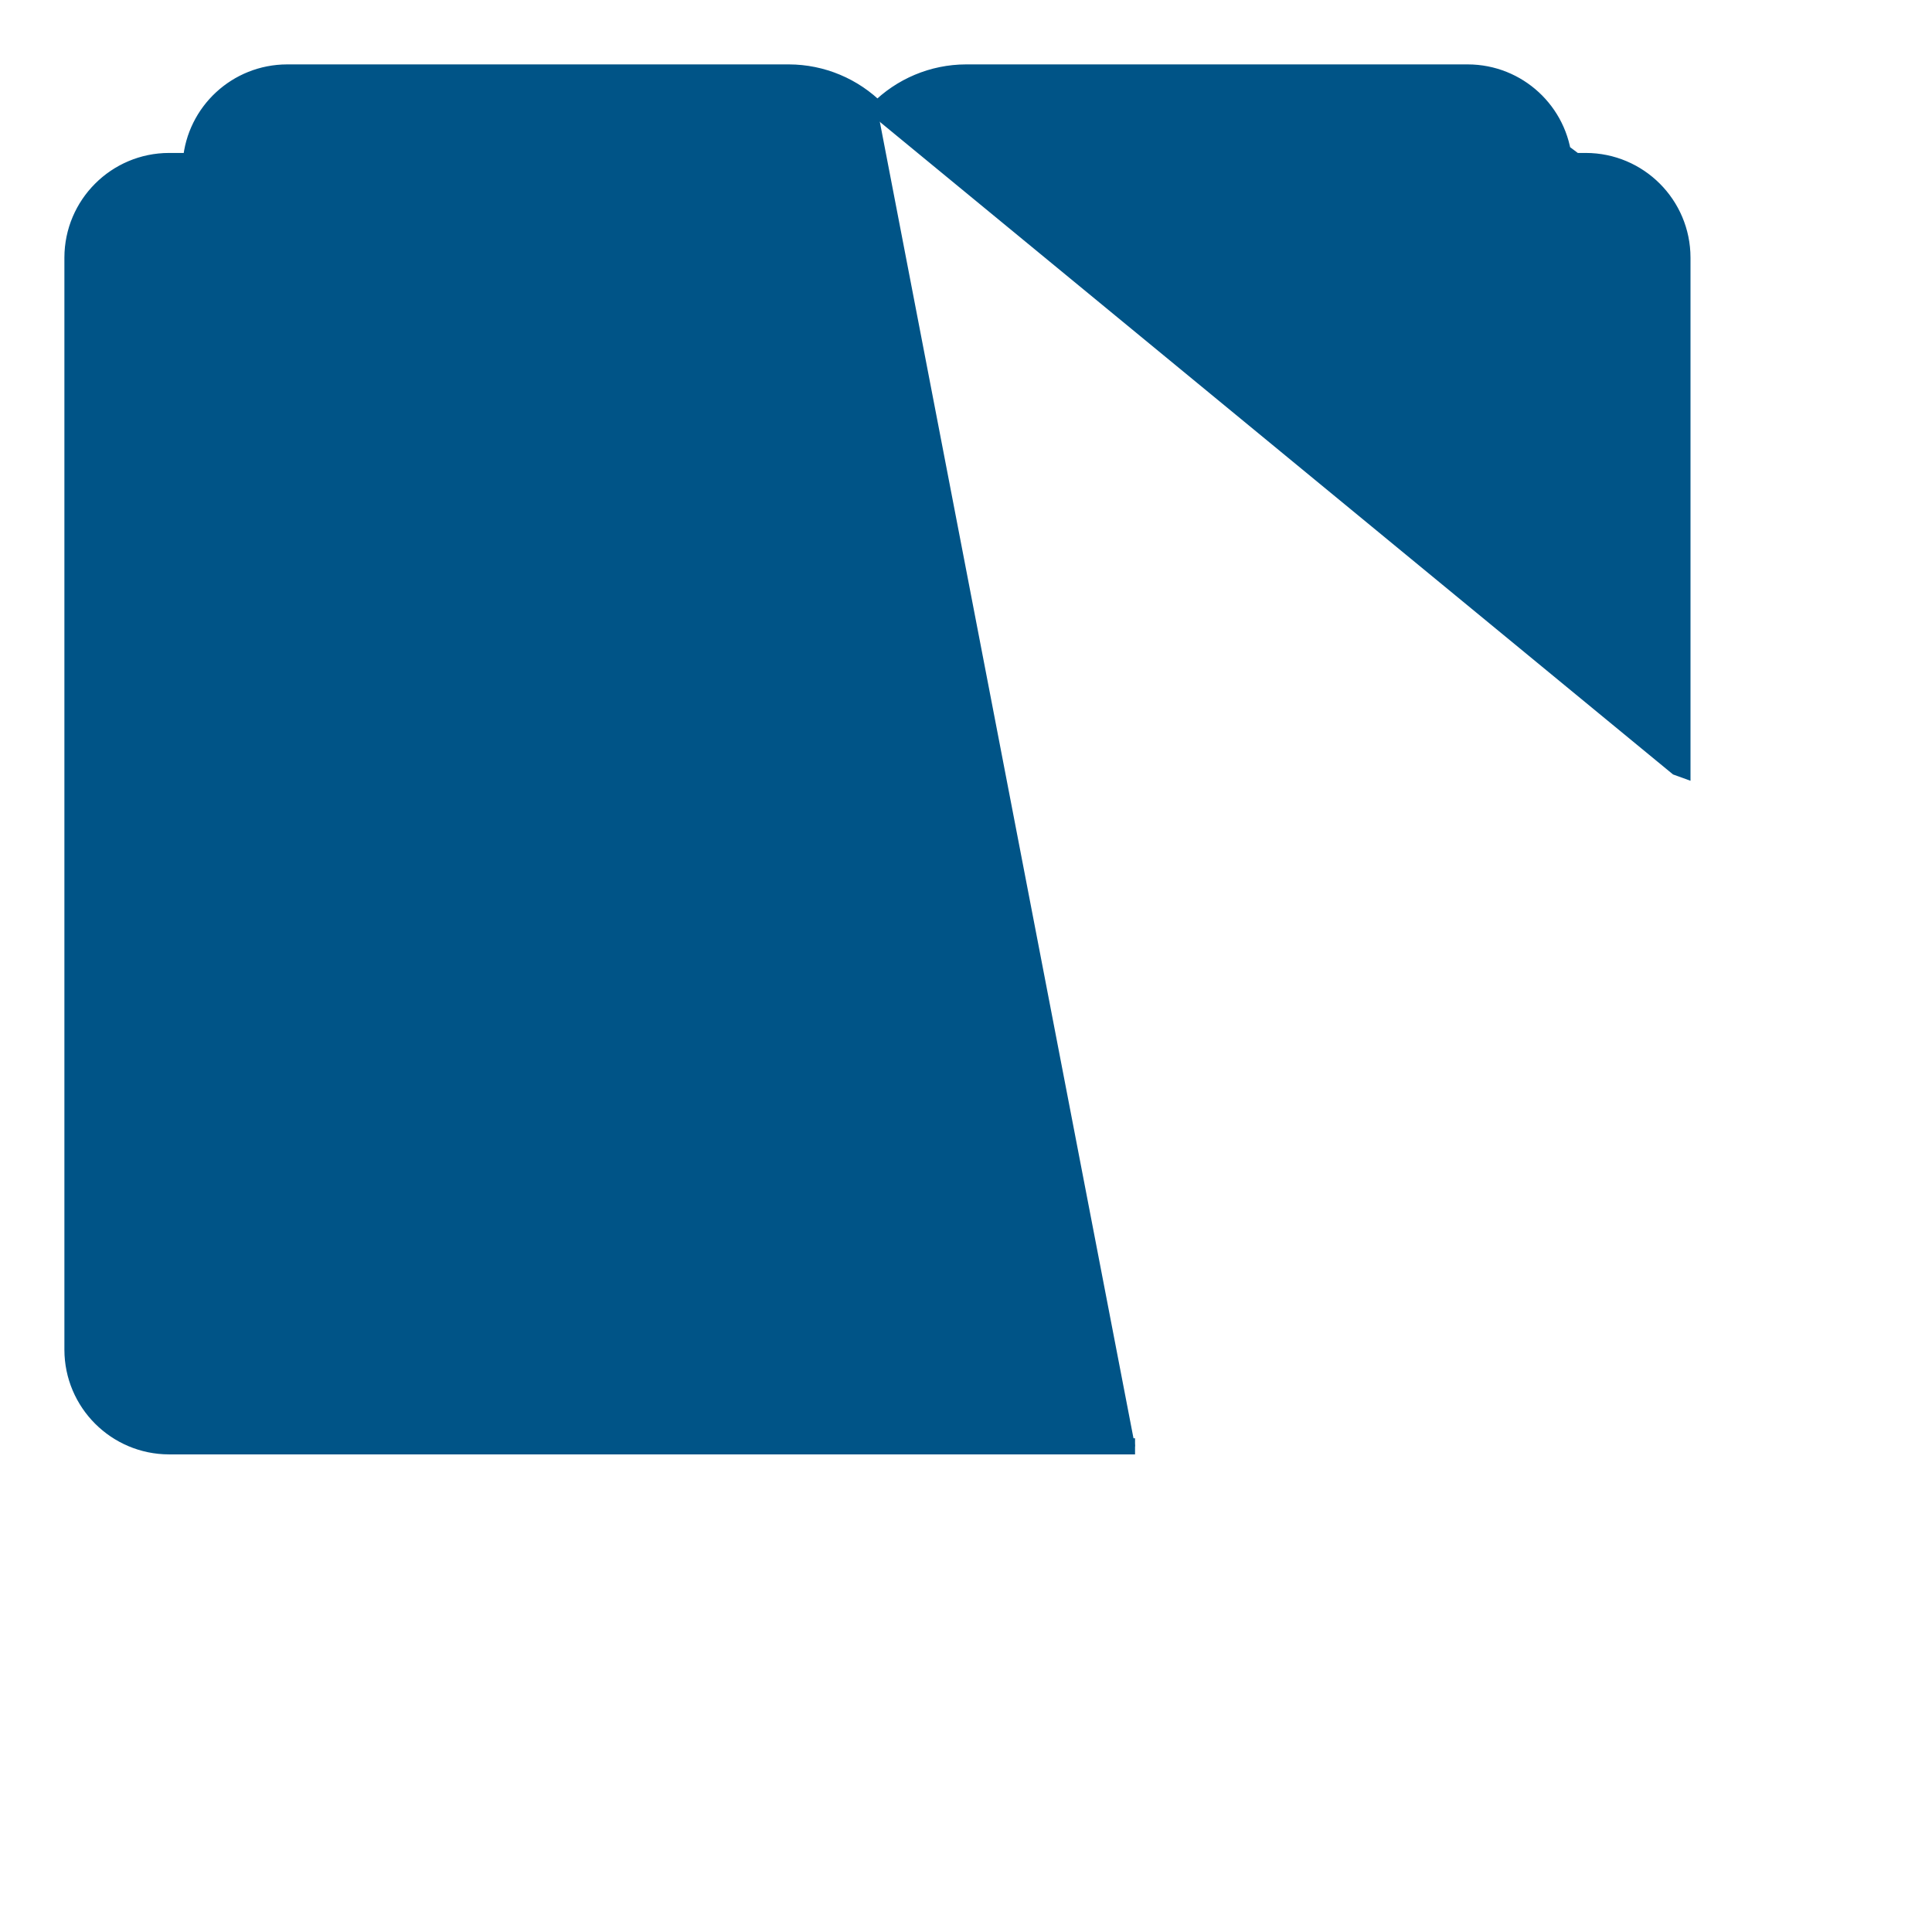
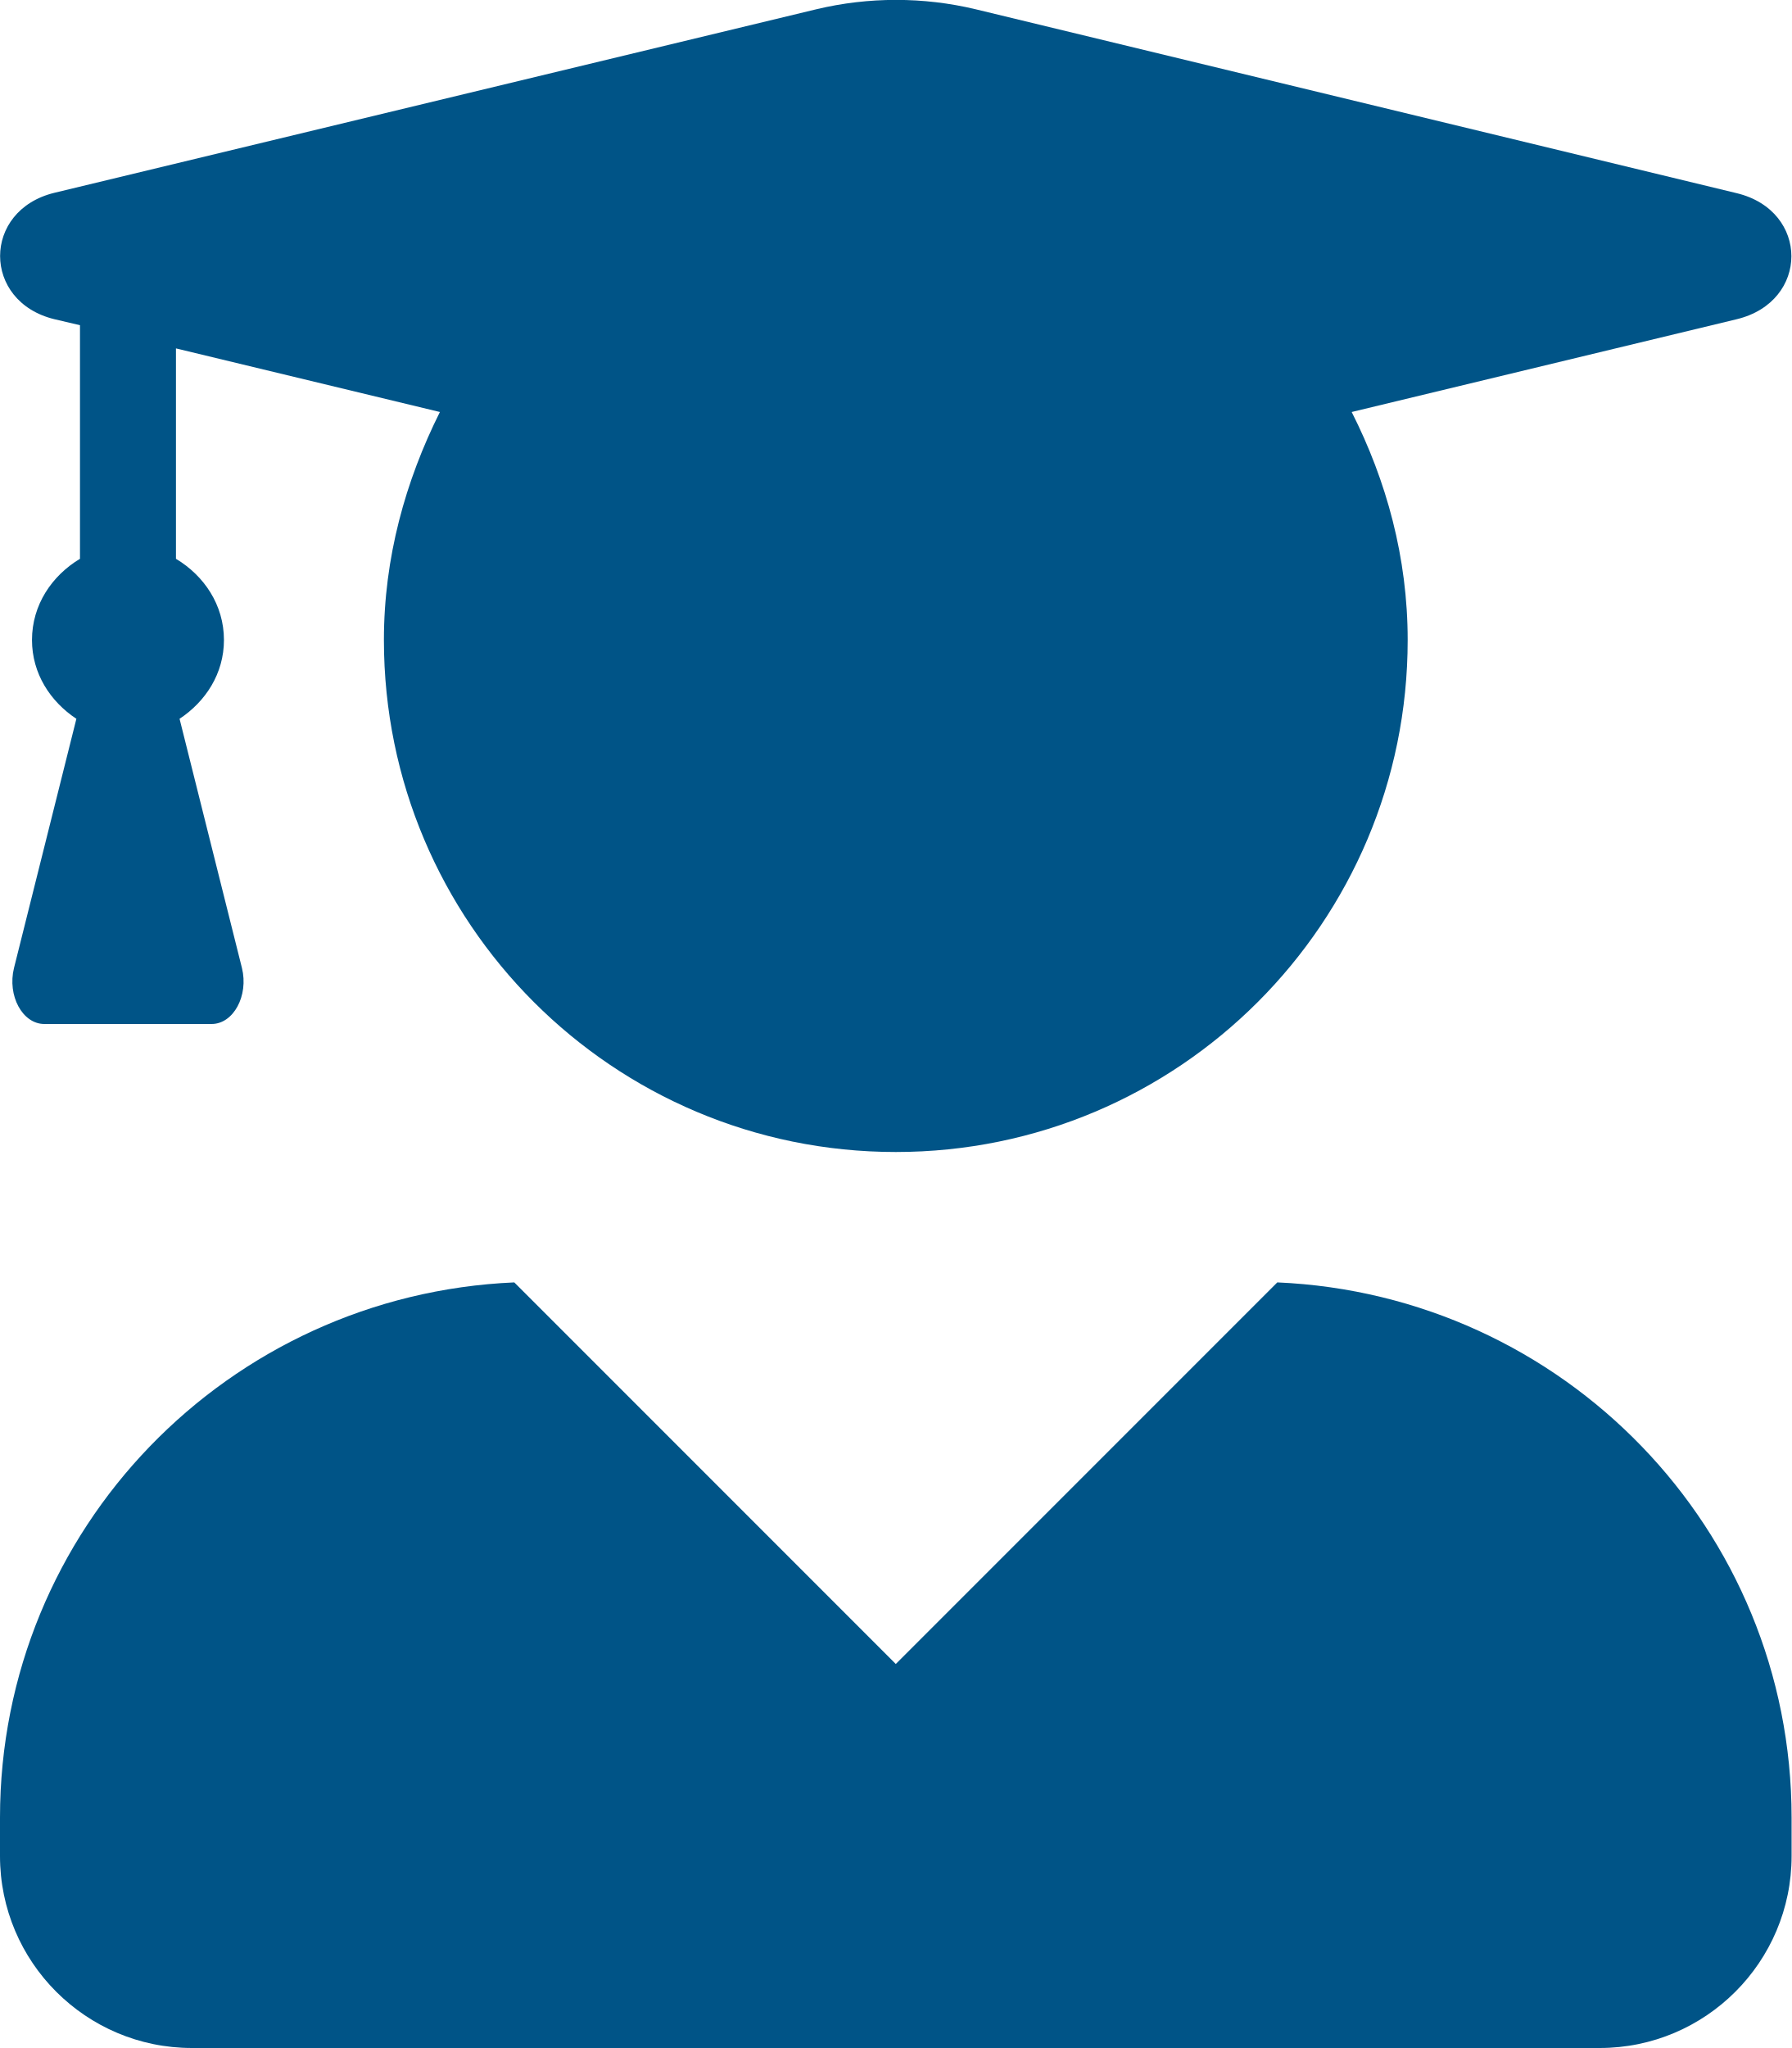
- <svg xmlns="http://www.w3.org/2000/svg" width="24" height="24" viewBox="0 0 24 24" fill="#005487">
-   <path d="M19.333 2.1C19.333 1.493 18.841 1.001 18.233 1L19.7 2.1H19.333ZM19.333 2.1L19.433 2.1C19.433 2.066 19.432 2.033 19.429 2M19.333 2.1V2H19.429M19.429 2C19.378 1.384 18.862 0.901 18.233 0.9H18.233L12 0.9L12 0.9C11.585 0.901 11.19 1.068 10.9 1.36M19.429 2H19.7H19.7C20.363 2.001 20.899 2.538 20.9 3.2V3.2V9.556C20.878 9.548 20.856 9.54 20.833 9.532L10.9 1.36M10.9 1.36C10.61 1.068 10.215 0.901 9.8 0.9H9.8L3.567 0.9L3.567 0.9C2.938 0.901 2.422 1.384 2.371 2L2.1 2L2.1 2C1.438 2.001 0.901 2.538 0.9 3.2V3.2L0.9 16.767L0.9 16.767C0.901 17.429 1.438 17.966 2.1 17.967H2.1H14.1" fill="##005487" stroke="#005487" stroke-width="0.2" />
+ <svg xmlns="http://www.w3.org/2000/svg" aria-hidden="true" focusable="false" data-prefix="fas" data-icon="user-graduate" class="svg-inline--fa fa-user-graduate fa-w-14" role="img" viewBox="0 0 448 512">
+   <path fill="#005487" d="M319.4 320.6L224 416l-95.4-95.4C57.1 323.7 0 382.2 0 454.4v9.6c0 26.5 21.5 48 48 48h352c26.5 0 48-21.5 48-48v-9.6c0-72.2-57.1-130.7-128.6-133.8zM13.6 79.8l6.4 1.5v58.4c-7 4.2-12 11.5-12 20.3 0 8.4 4.6 15.4 11.1 19.7L3.5 242c-1.7 6.9 2.1 14 7.6 14h41.8c5.5 0 9.3-7.1 7.6-14l-15.6-62.3C51.4 175.4 56 168.4 56 160c0-8.8-5-16.1-12-20.3V87.1l66 15.9c-8.6 17.2-14 36.4-14 57 0 70.7 57.3 128 128 128s128-57.3 128-128c0-20.6-5.3-39.8-14-57l96.3-23.2c18.2-4.4 18.2-27.1 0-31.5l-190.4-46c-13-3.1-26.7-3.1-39.7 0L13.6 48.2c-18.1 4.4-18.1 27.2 0 31.6z" />
</svg>
